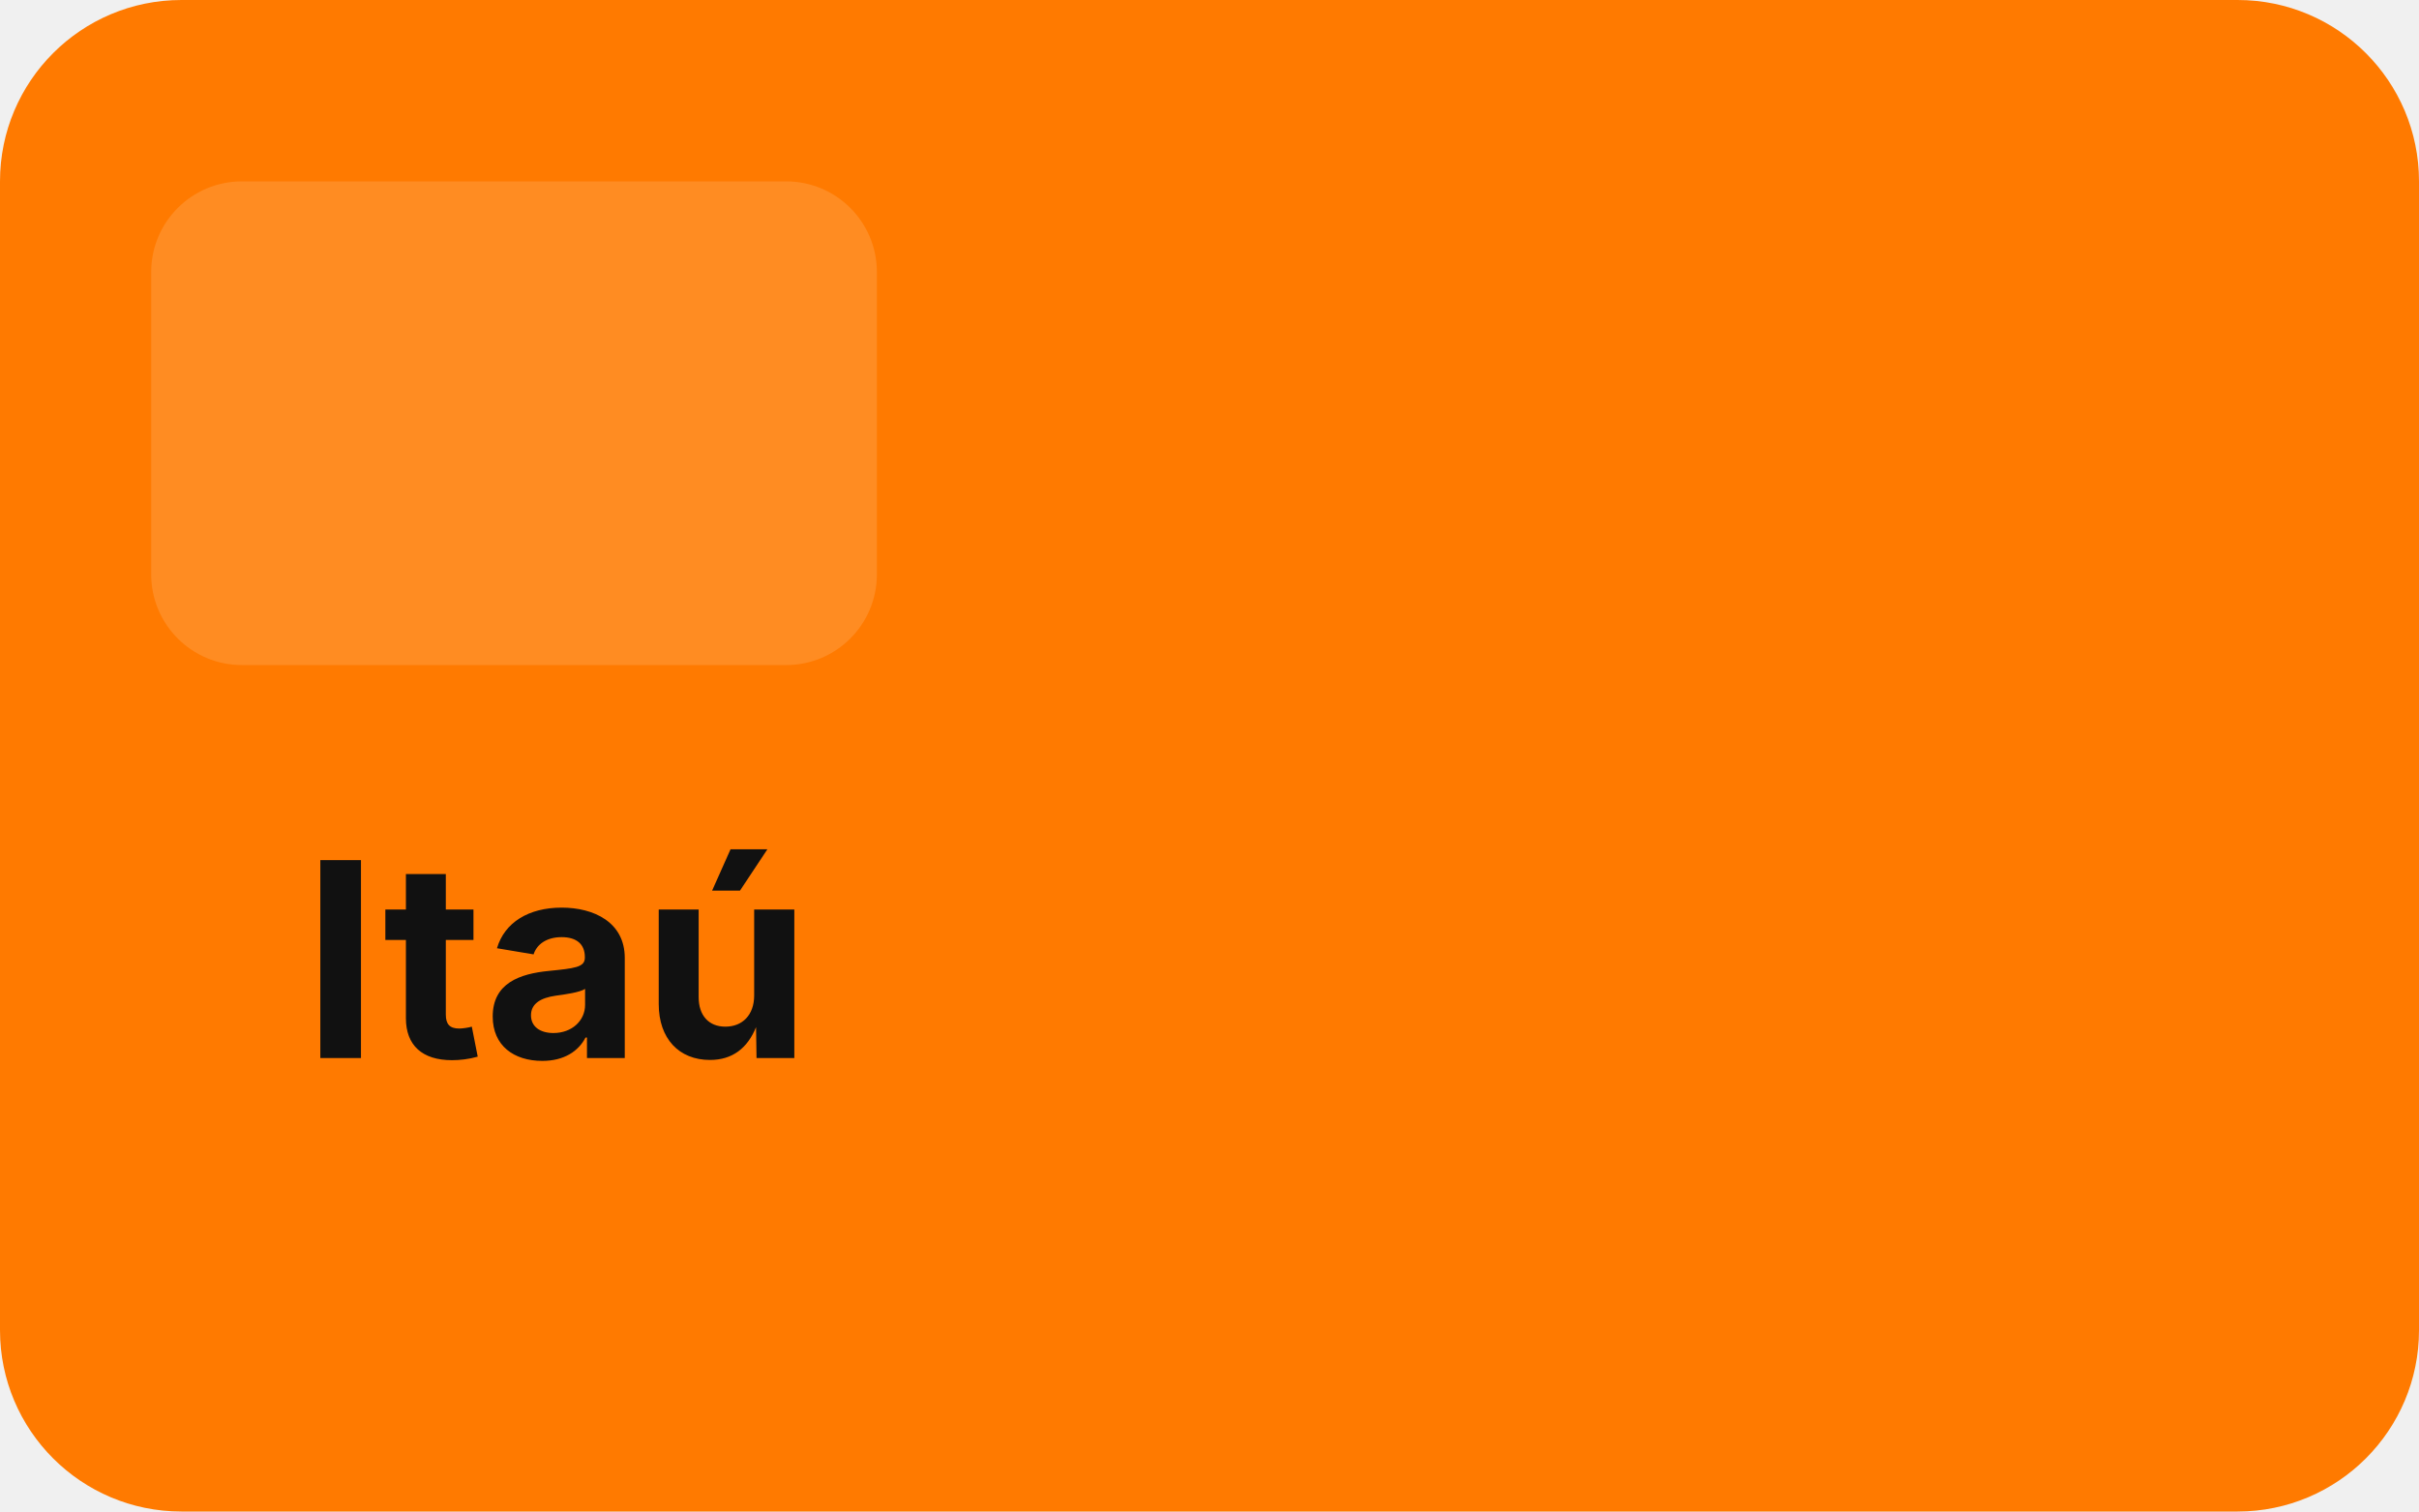
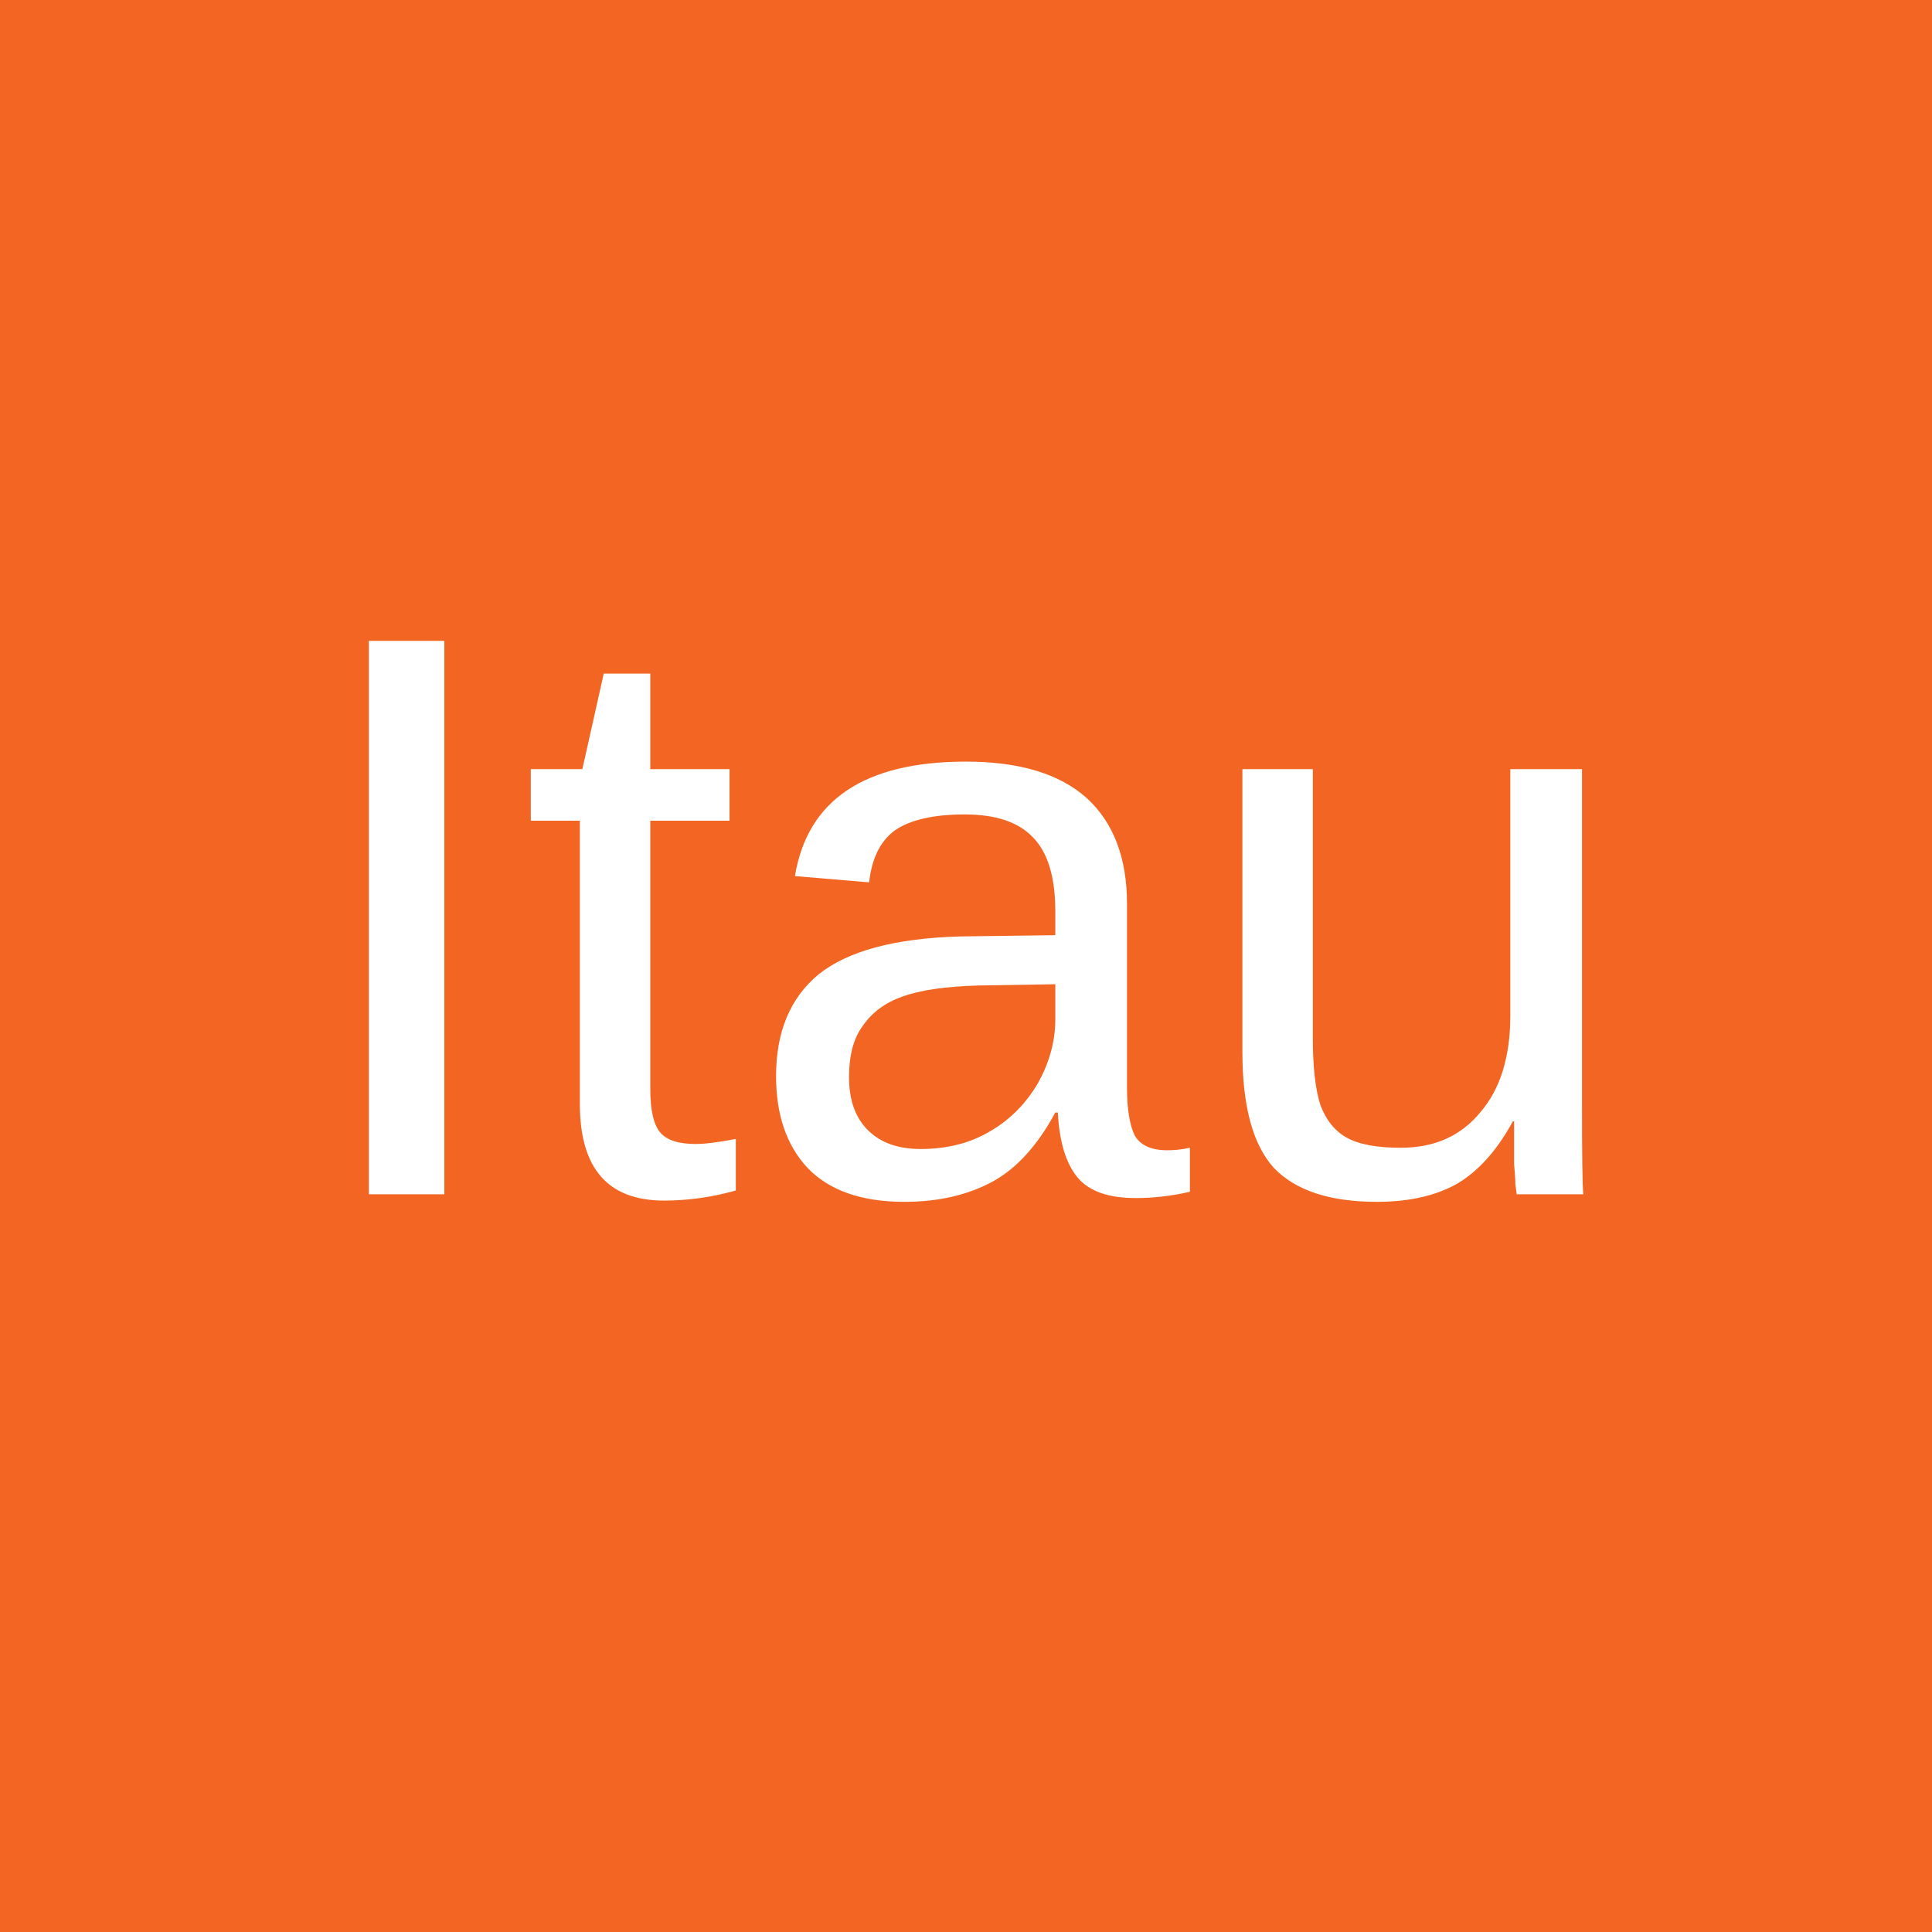
- <svg xmlns="http://www.w3.org/2000/svg" width="160" height="100" viewBox="0 0 160 100">
-   <rect rx="12" ry="12" width="160" height="100" fill="#FF7A00" />
-   <rect x="10" y="12" width="48" height="32" rx="6" fill="#ffffff22" />
-   <text x="20" y="70" font-family="Inter, Arial, sans-serif" font-weight="700" font-size="18" fill="#111">Itaú</text>
+ <svg xmlns="http://www.w3.org/2000/svg" width="24" height="24" viewBox="0 0 24 24" fill="none">
+   <rect width="24" height="24" fill="#F26522" />
+   <text x="50%" y="50%" dominant-baseline="middle" text-anchor="middle" font-family="Arial" font-size="10" fill="white">Itau</text>
</svg>
